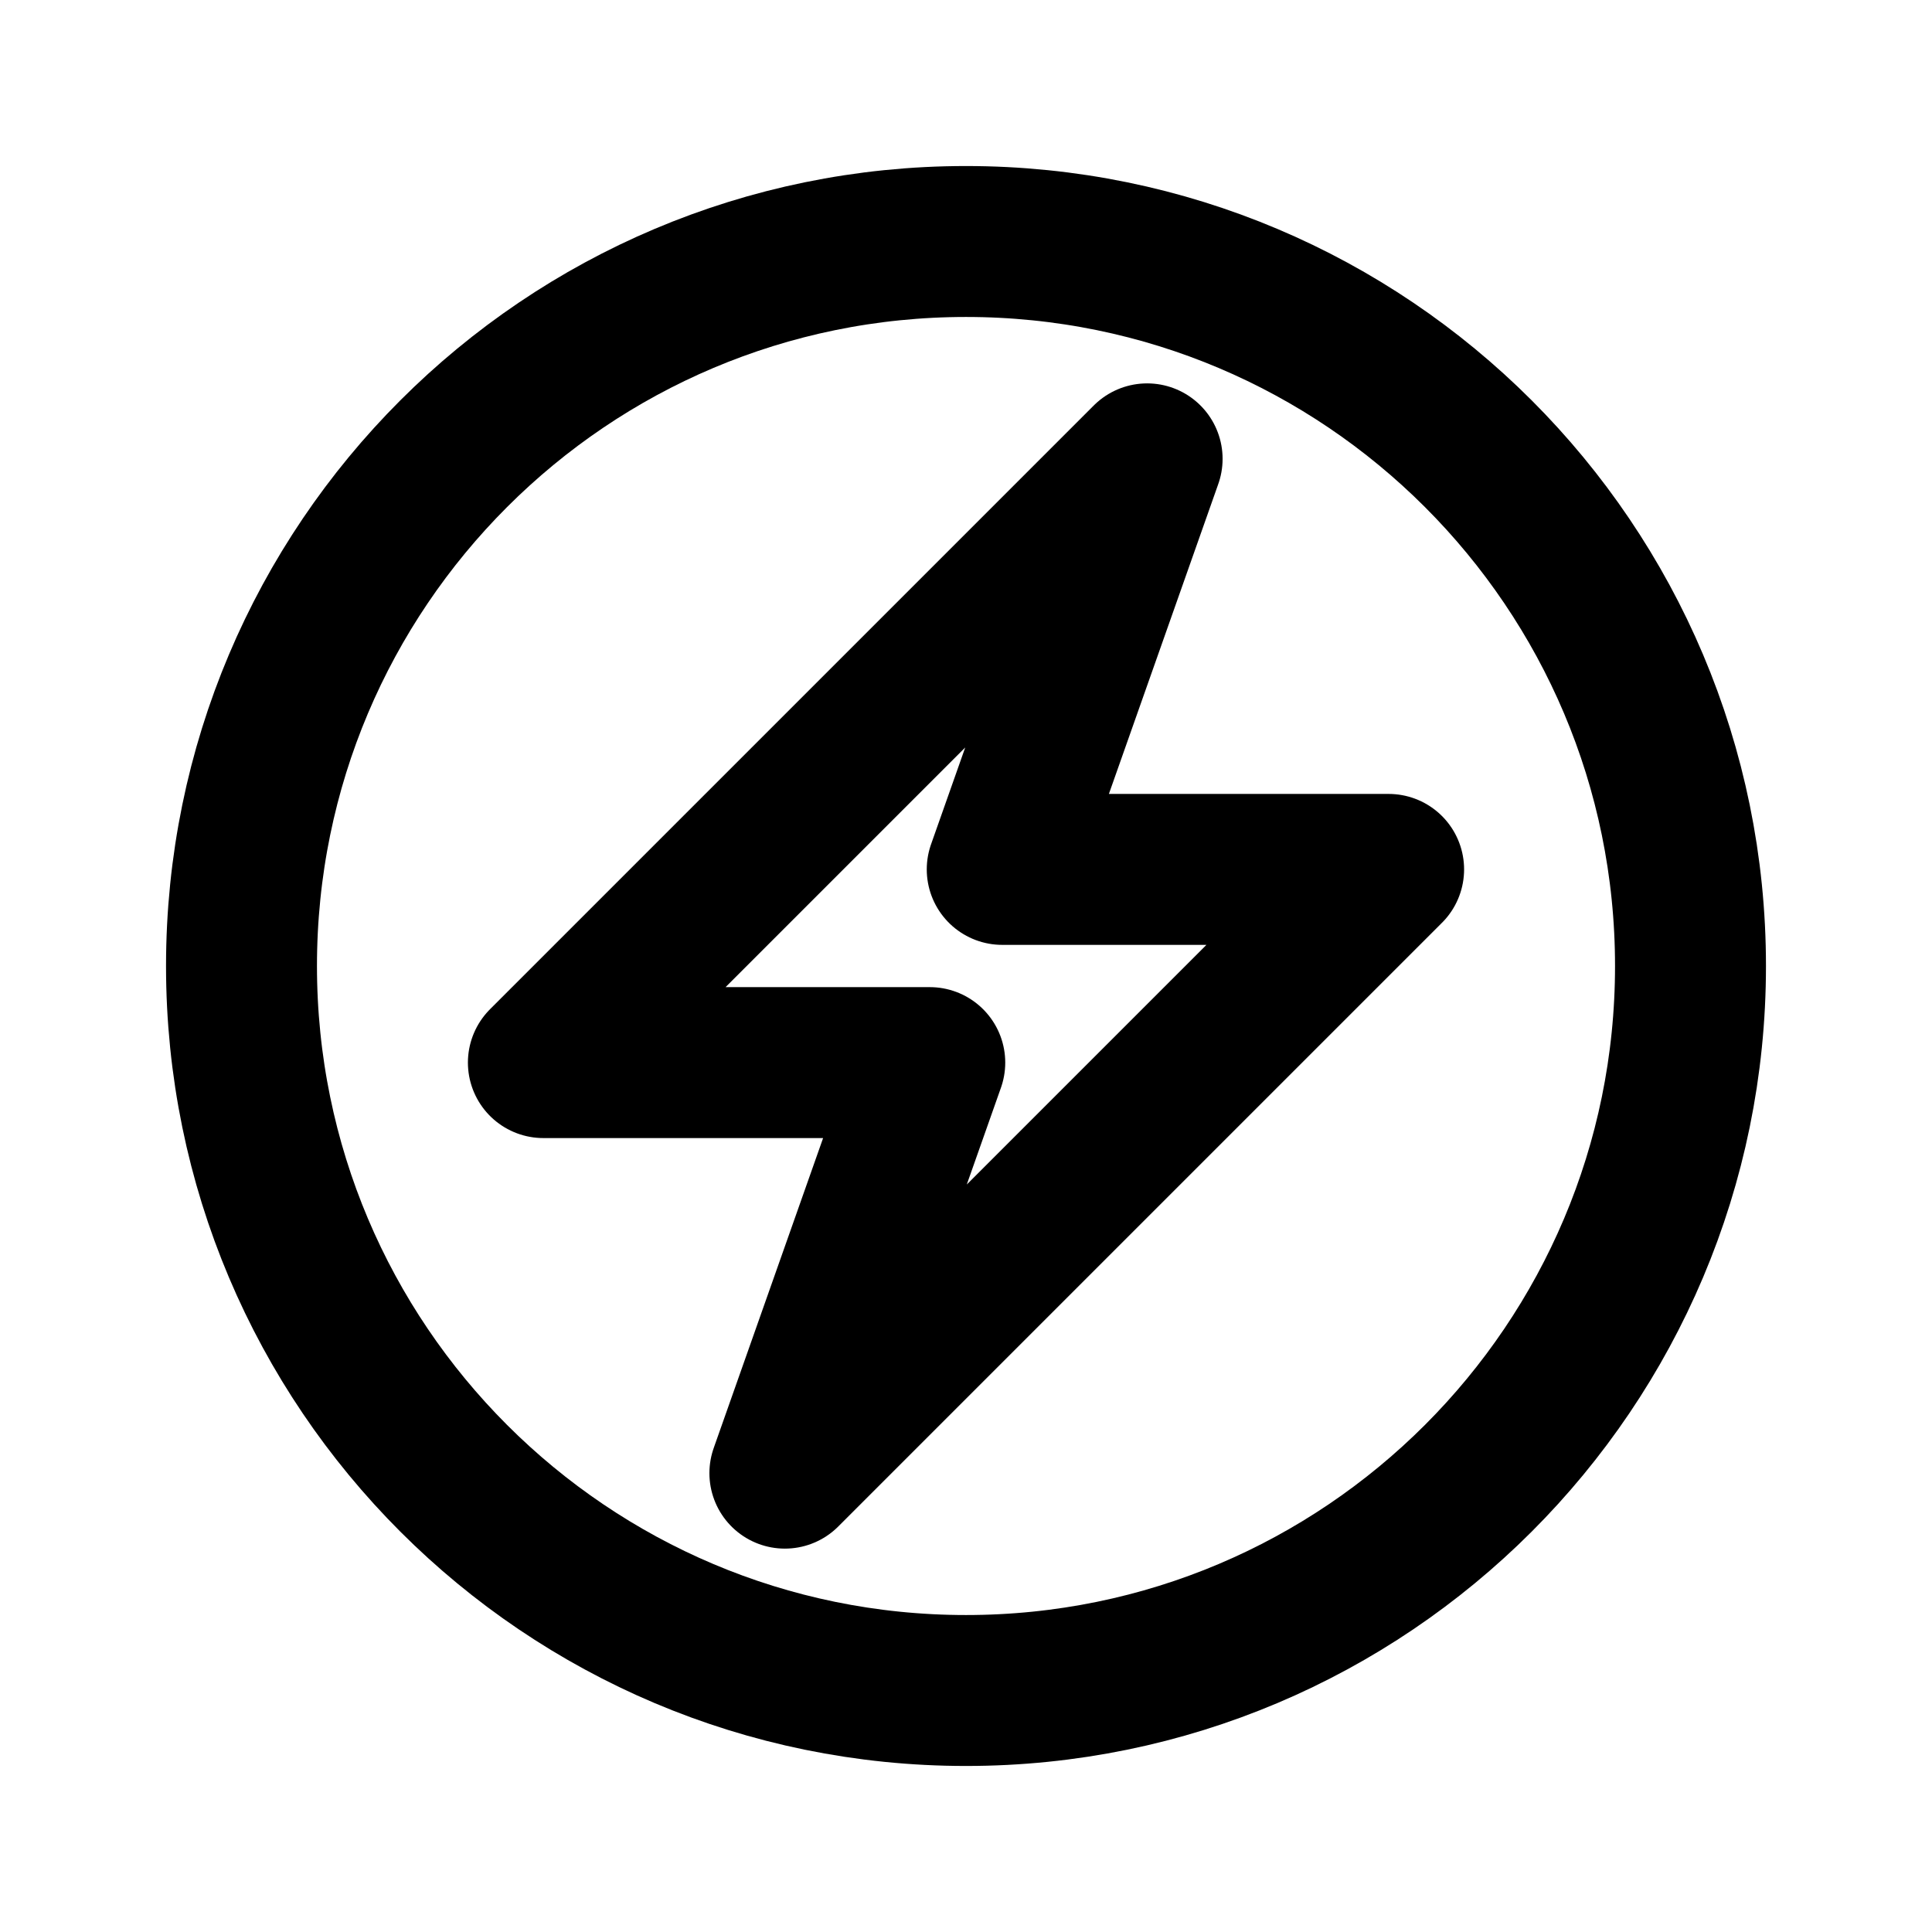
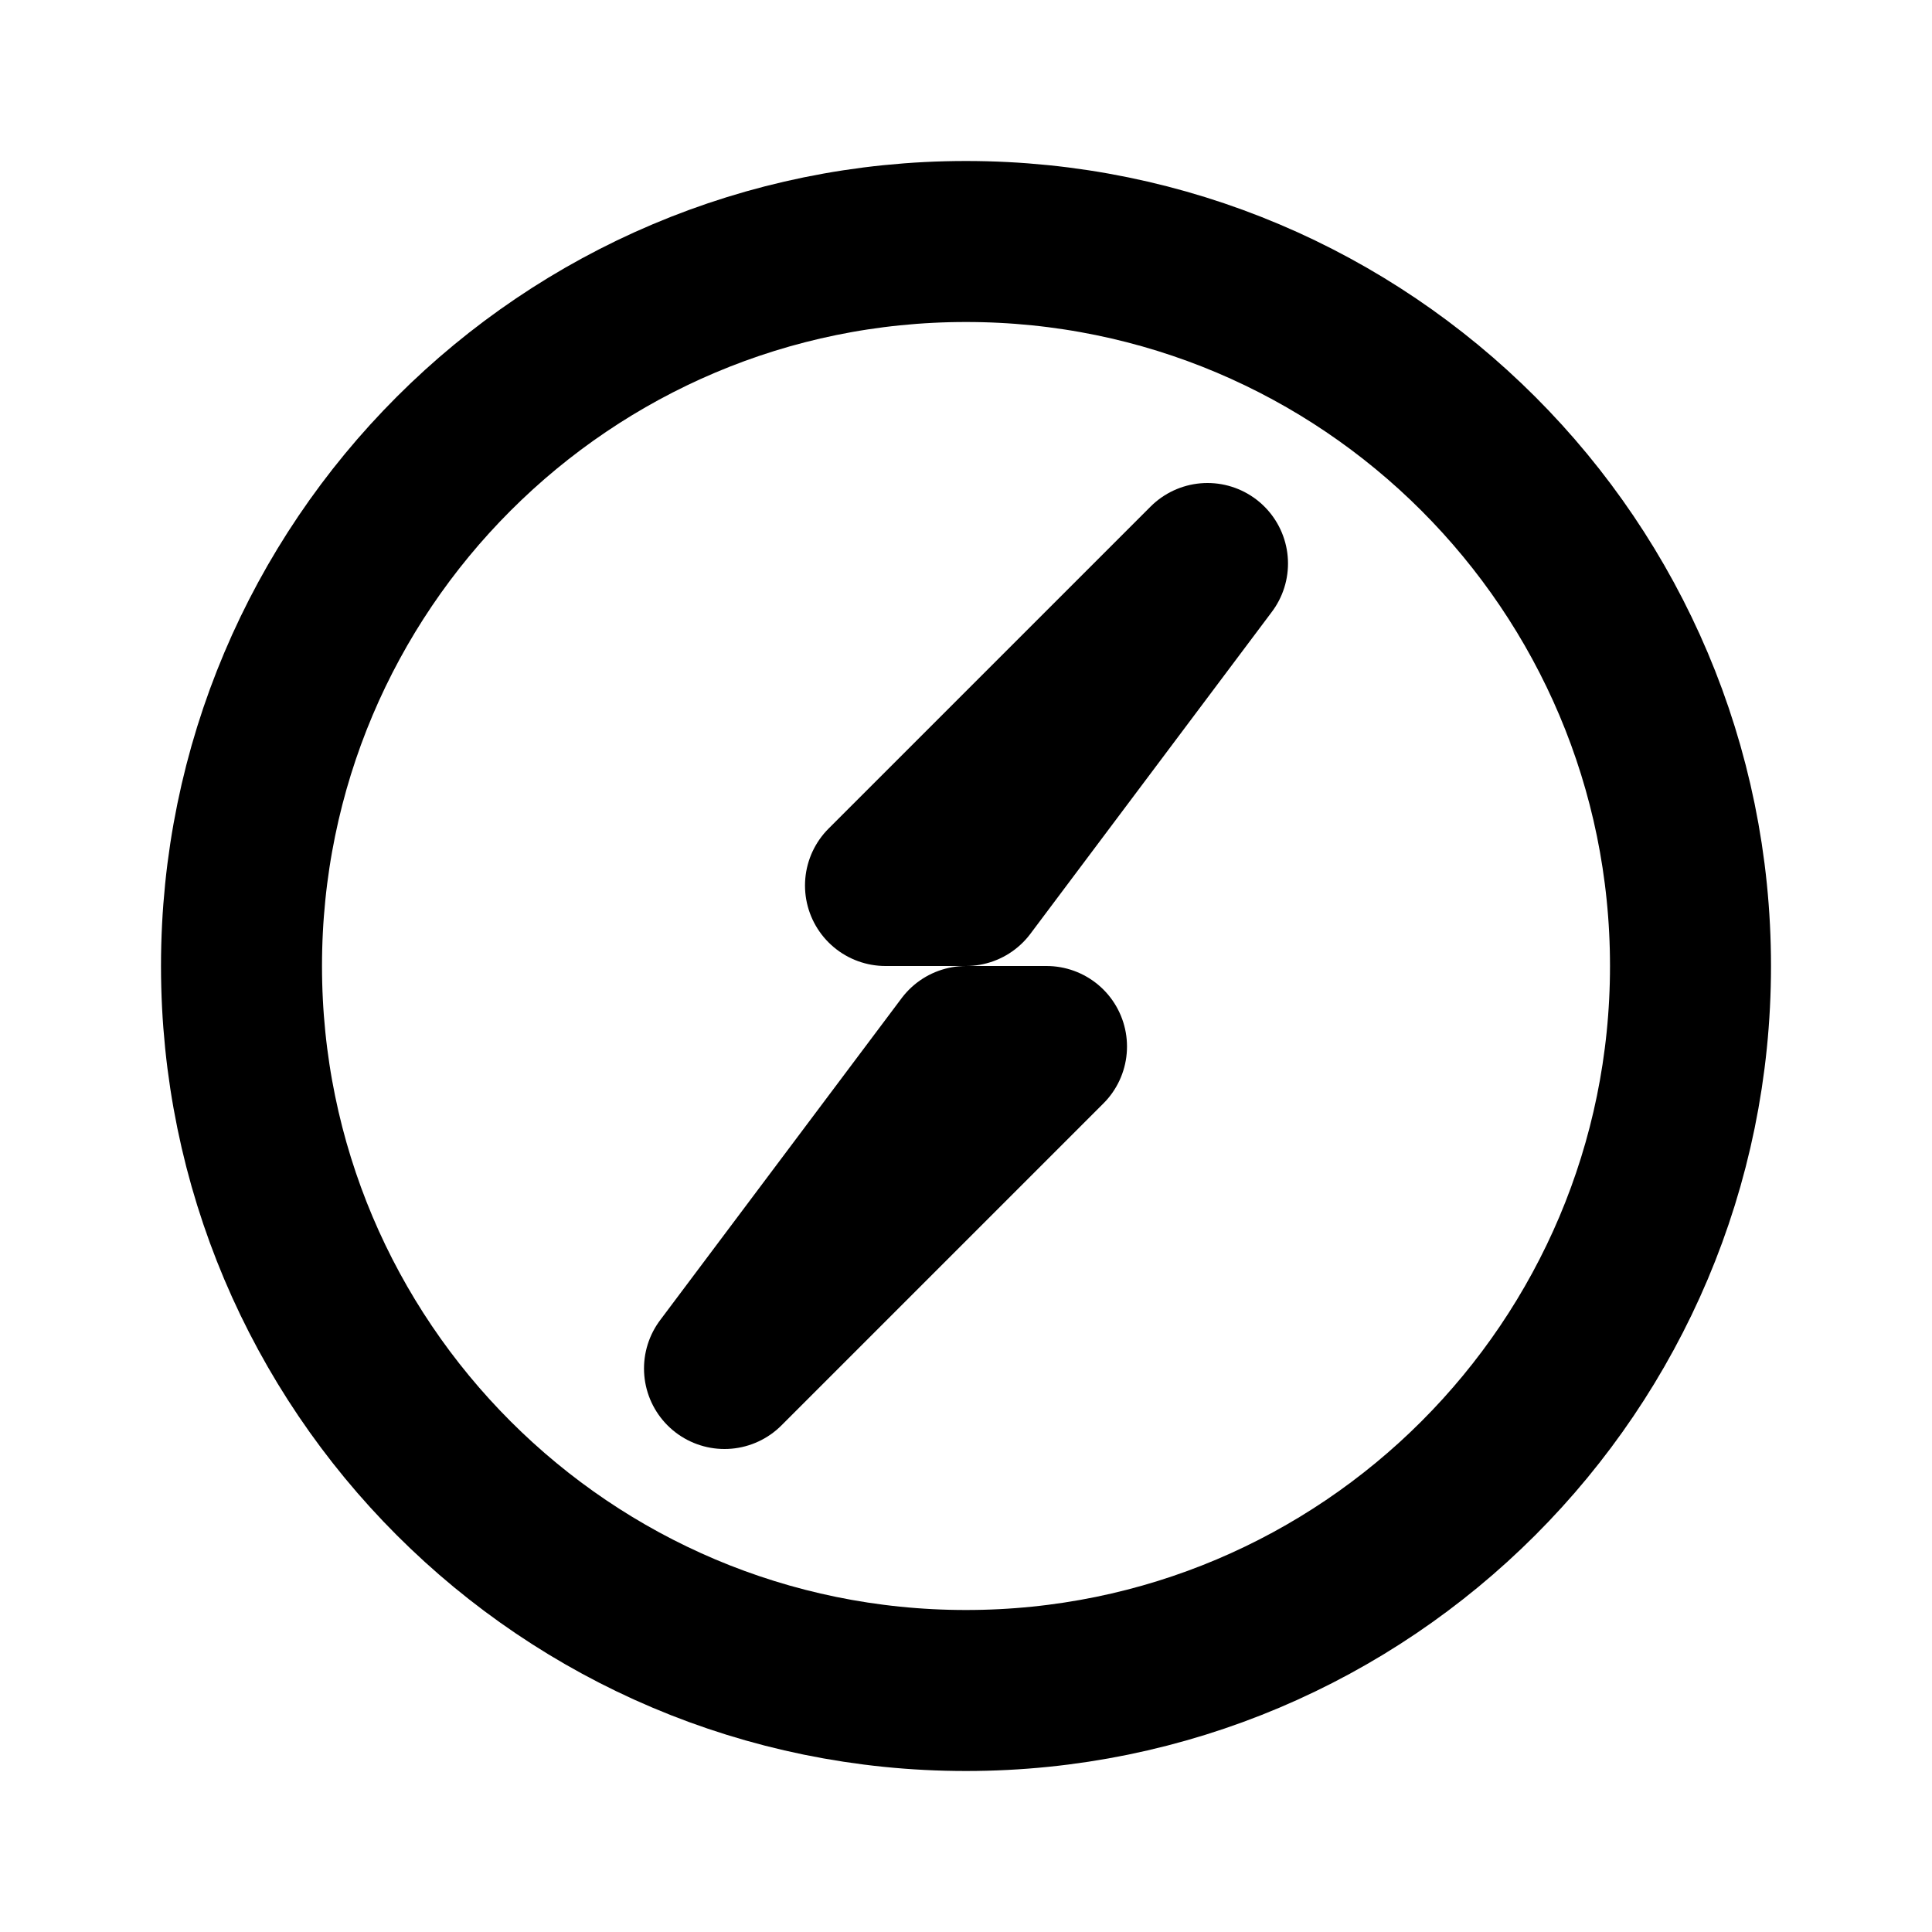
- <svg xmlns="http://www.w3.org/2000/svg" width="16" height="16" viewBox="0 0 16 16" fill="none" role="img" aria-label="Socket.IO">
-   <g stroke="currentColor" stroke-width="1.25" stroke-linecap="round" stroke-linejoin="round">
-     <circle cx="8" cy="8" r="6" />
-     <path d="m9.5 3.8-5 5h3.2l-1.2 3.4 5-5H8.3Z" />
+ <svg xmlns="http://www.w3.org/2000/svg" width="16" height="16" viewBox="0 0 16 16" fill="none" stroke="currentColor" stroke-width="2" stroke-linecap="round" stroke-linejoin="round" role="img" aria-label="Socket.IO">
+   <g transform="scale(0.6666667)">
+     <path stroke="none" d="M0 0h24v24H0z" fill="none" />
+     <path d="M3 12a9 9 0 1 0 18 0a9 9 0 1 0 -18 0" />
+     <path d="M11 11h1l3 -4l-4 4" />
+     <path d="M12 13h1l-4 4l3 -4" />
  </g>
</svg>
